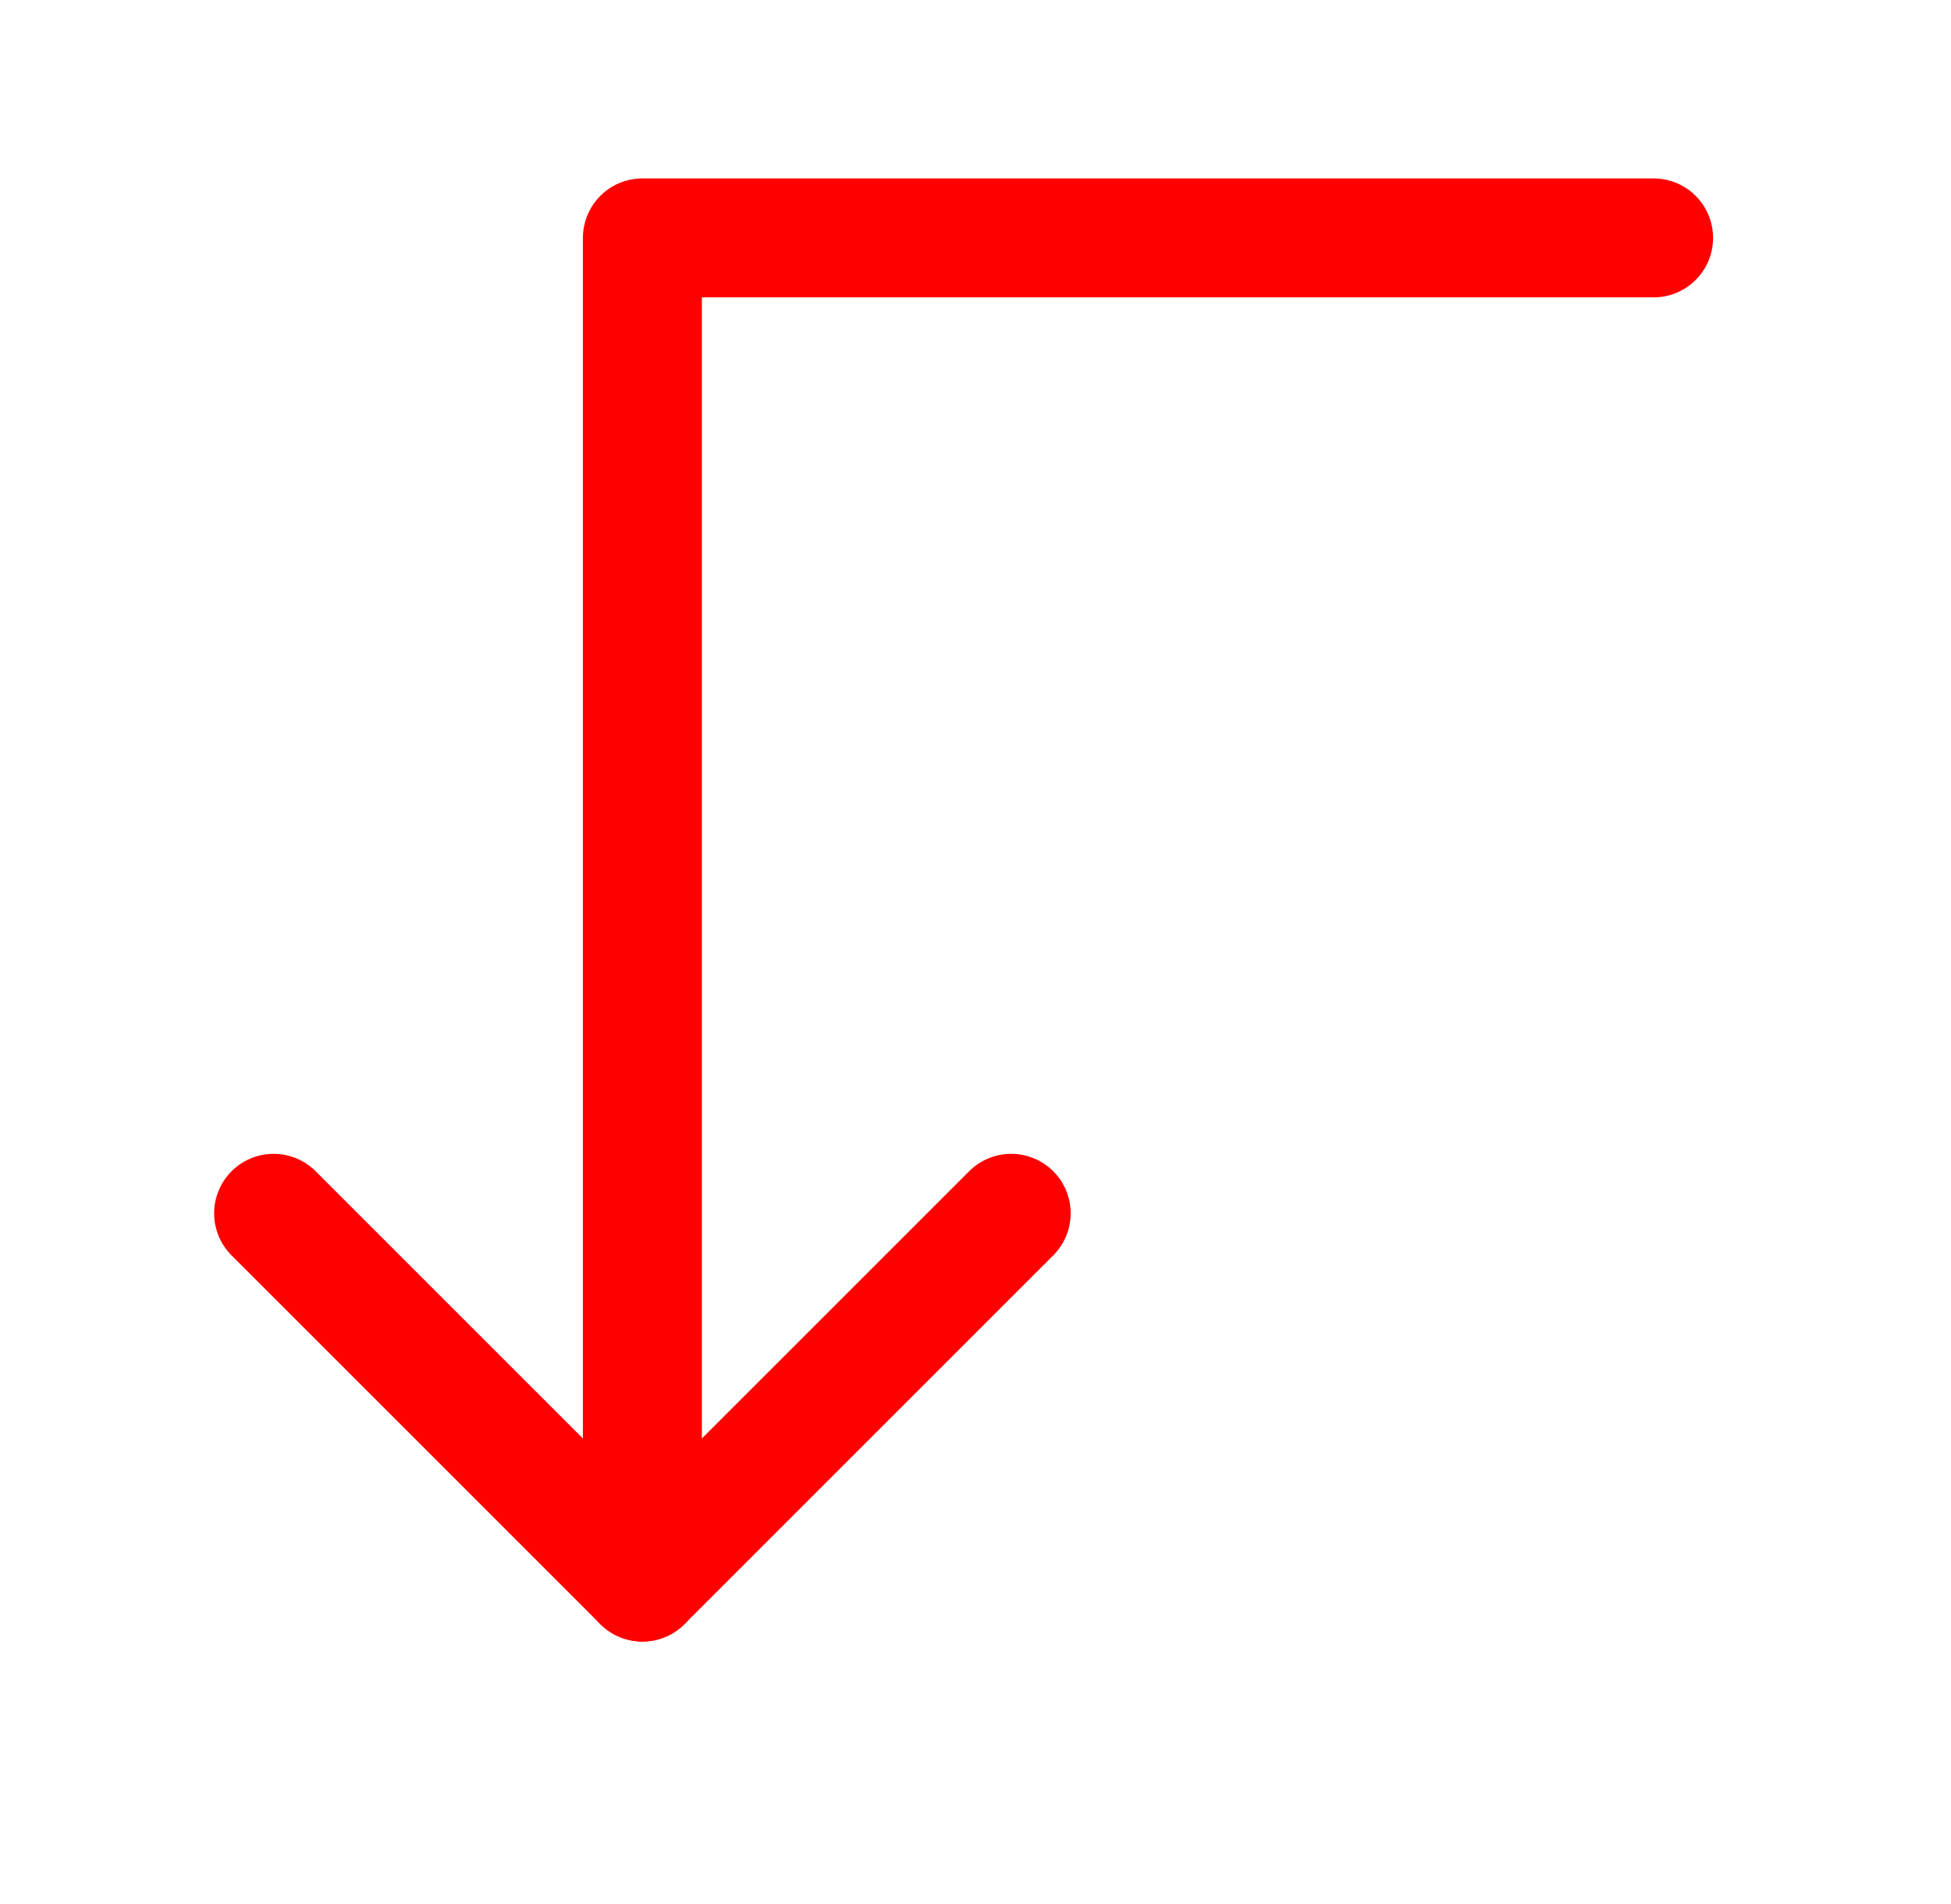
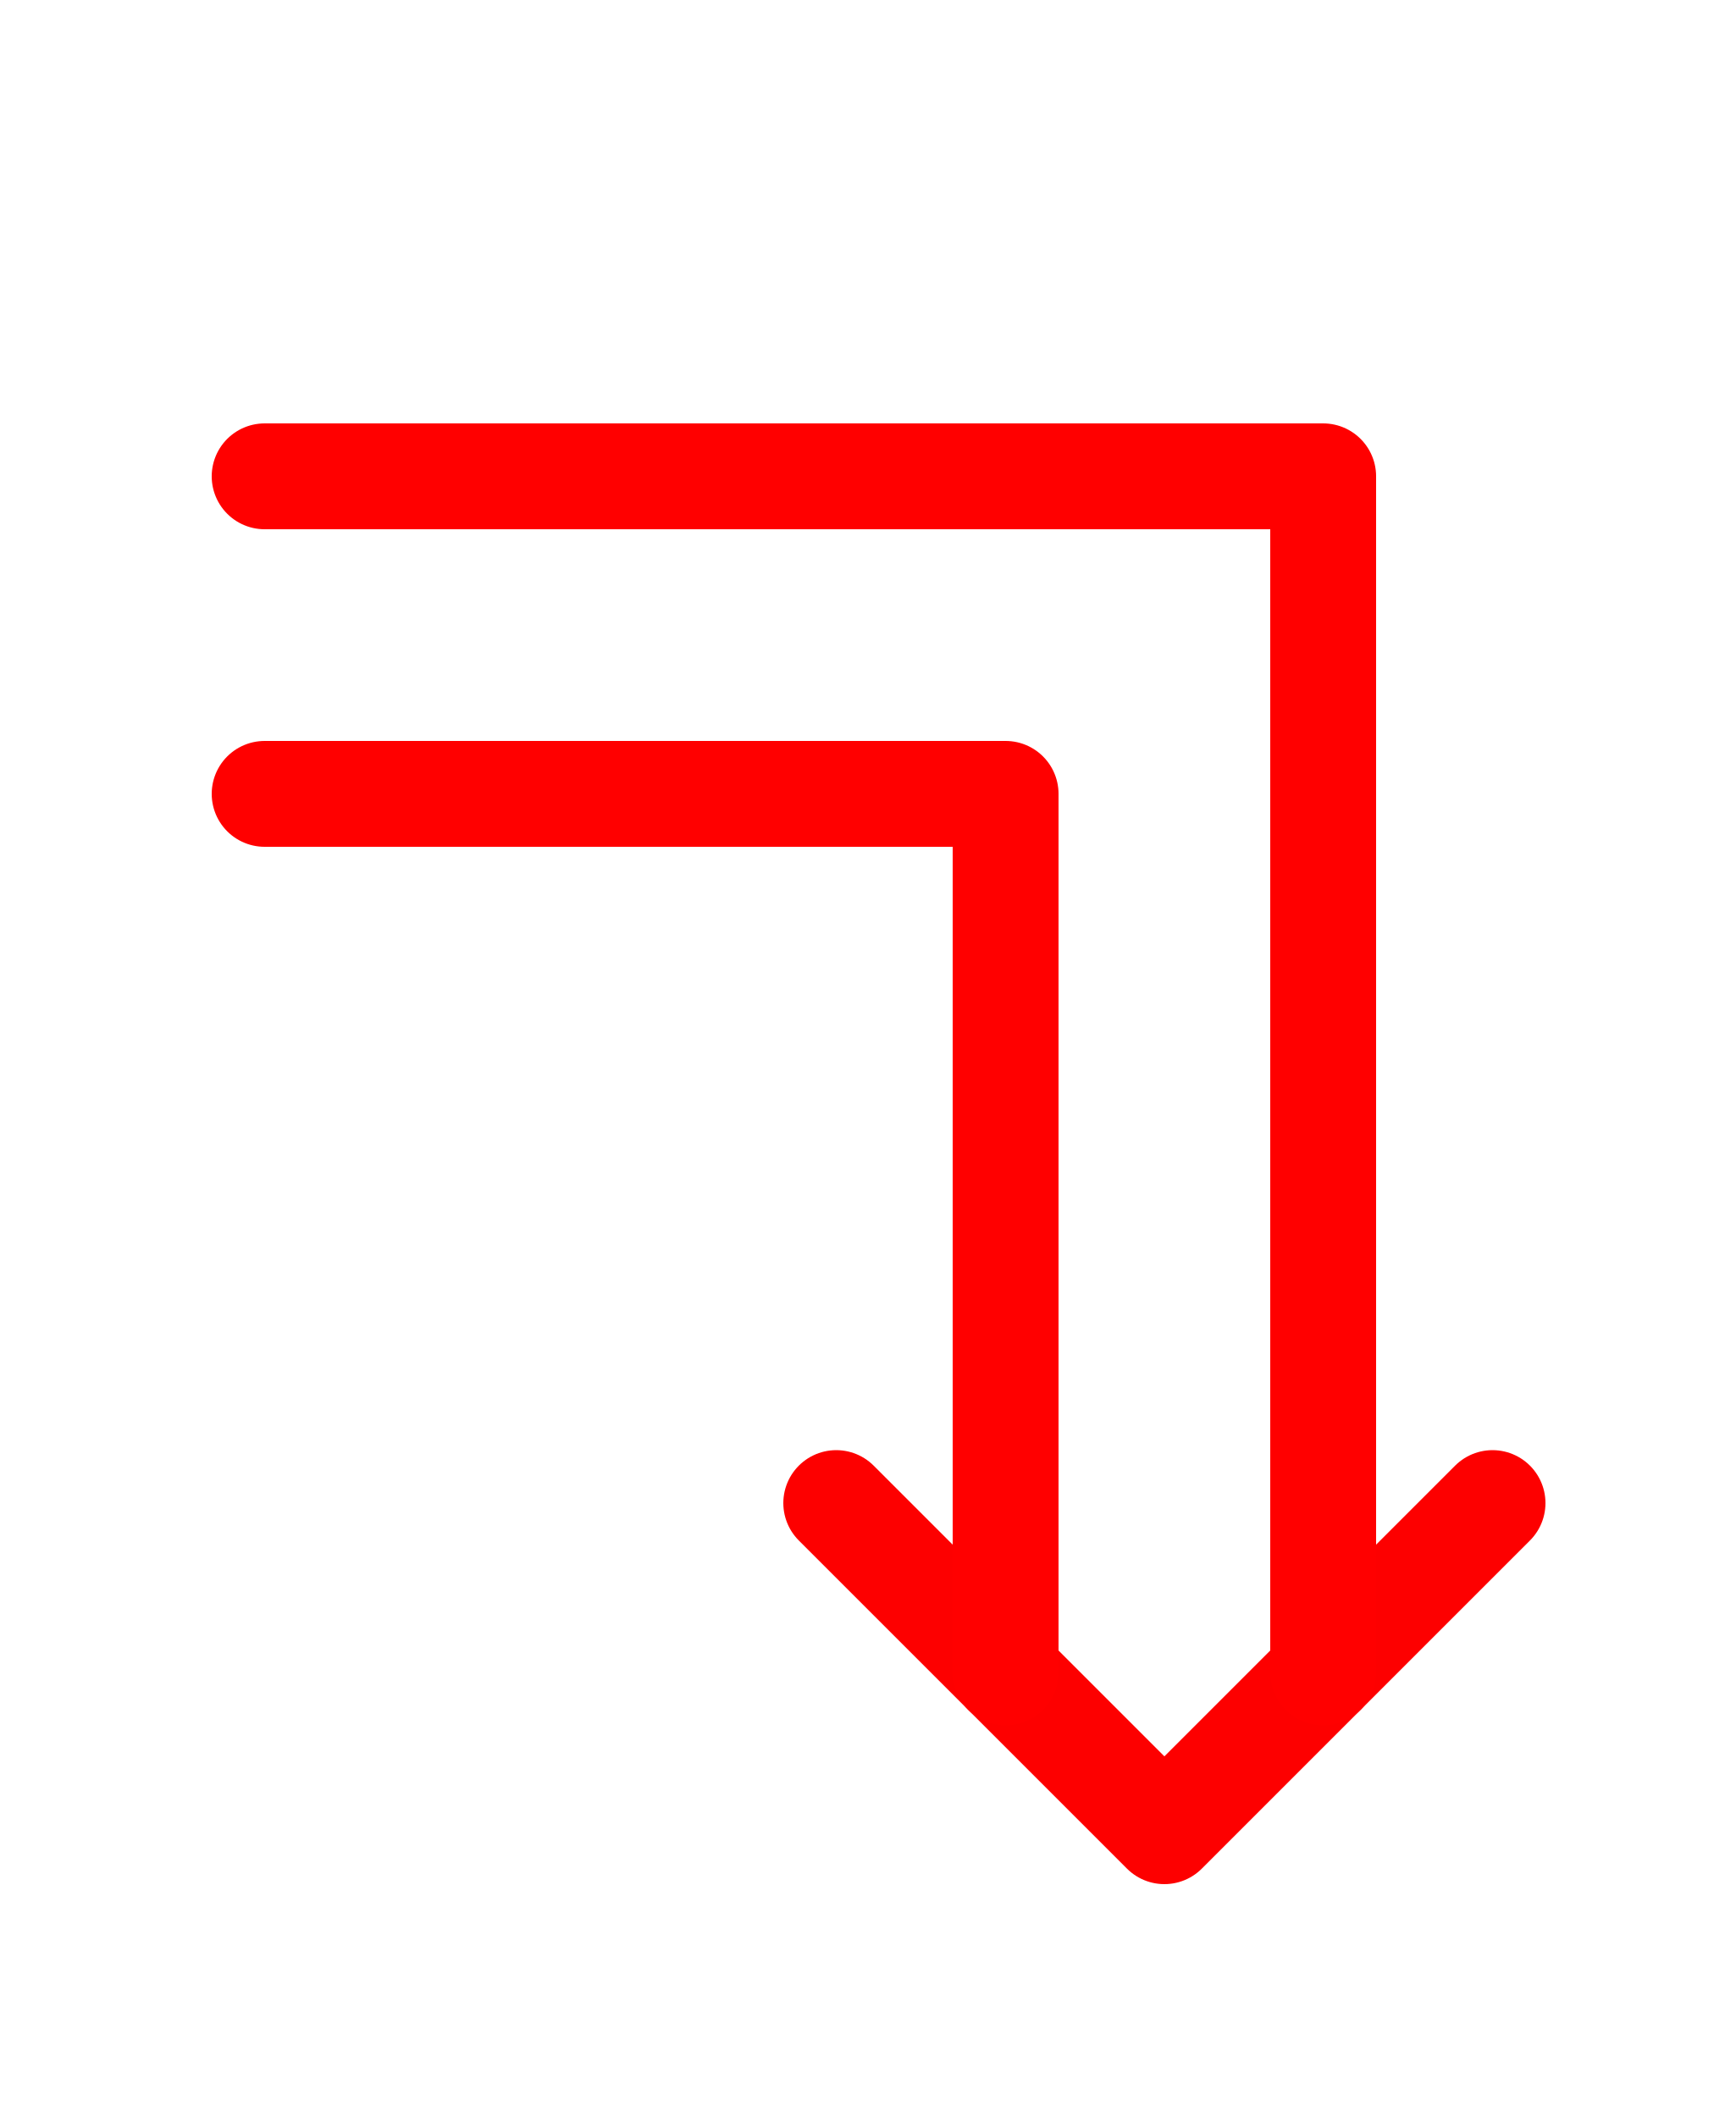
- <svg xmlns="http://www.w3.org/2000/svg" width="410" height="400" viewBox="0 0 410 400" version="1.1" id="svg58221" xml:space="preserve">
+ <svg xmlns="http://www.w3.org/2000/svg" width="410" height="500" viewBox="0 0 410 500" version="1.1" id="svg58221" xml:space="preserve">
  <defs id="defs58218" />
-   <g id="layer1" transform="translate(-200.5653,-132.8907)">
-     <path style="opacity:1;fill:none;stroke:#fd0000;stroke-width:25;stroke-linecap:round;stroke-linejoin:round;stroke-dasharray:none;stroke-opacity:1" d="m 258.065,387.891 77.5,77.5 77.5,-77.5" id="path4" />
-     <path style="fill:none;fill-rule:evenodd;stroke:#ff0000;stroke-width:25;stroke-linecap:round;stroke-linejoin:round;stroke-dasharray:none;stroke-opacity:1" d="M 548.065,182.891 H 335.565 l -1e-5,282.5" id="path1" />
+   <g id="layer1" transform="translate(-200.5652,-32.89118)">
+     <path style="opacity:1;fill:none;stroke:#fd0000;stroke-width:25;stroke-linecap:round;stroke-linejoin:round;stroke-dasharray:none;stroke-opacity:1" d="m 553.065,387.891 -77.5,77.5 -77.5,-77.5" id="path4" />
+     <path style="fill:none;fill-rule:evenodd;stroke:#ff0000;stroke-width:25;stroke-linecap:round;stroke-linejoin:round;stroke-dasharray:none;stroke-opacity:1" d="m 263.065,145.391 h 250 V 427.891" id="path1" />
+     <path style="fill:none;fill-rule:evenodd;stroke:#ff0000;stroke-width:25;stroke-linecap:round;stroke-linejoin:round;stroke-dasharray:none;stroke-opacity:1" d="m 263.065,220.391 h 175 v 207.5" id="path17" />
  </g>
</svg>
